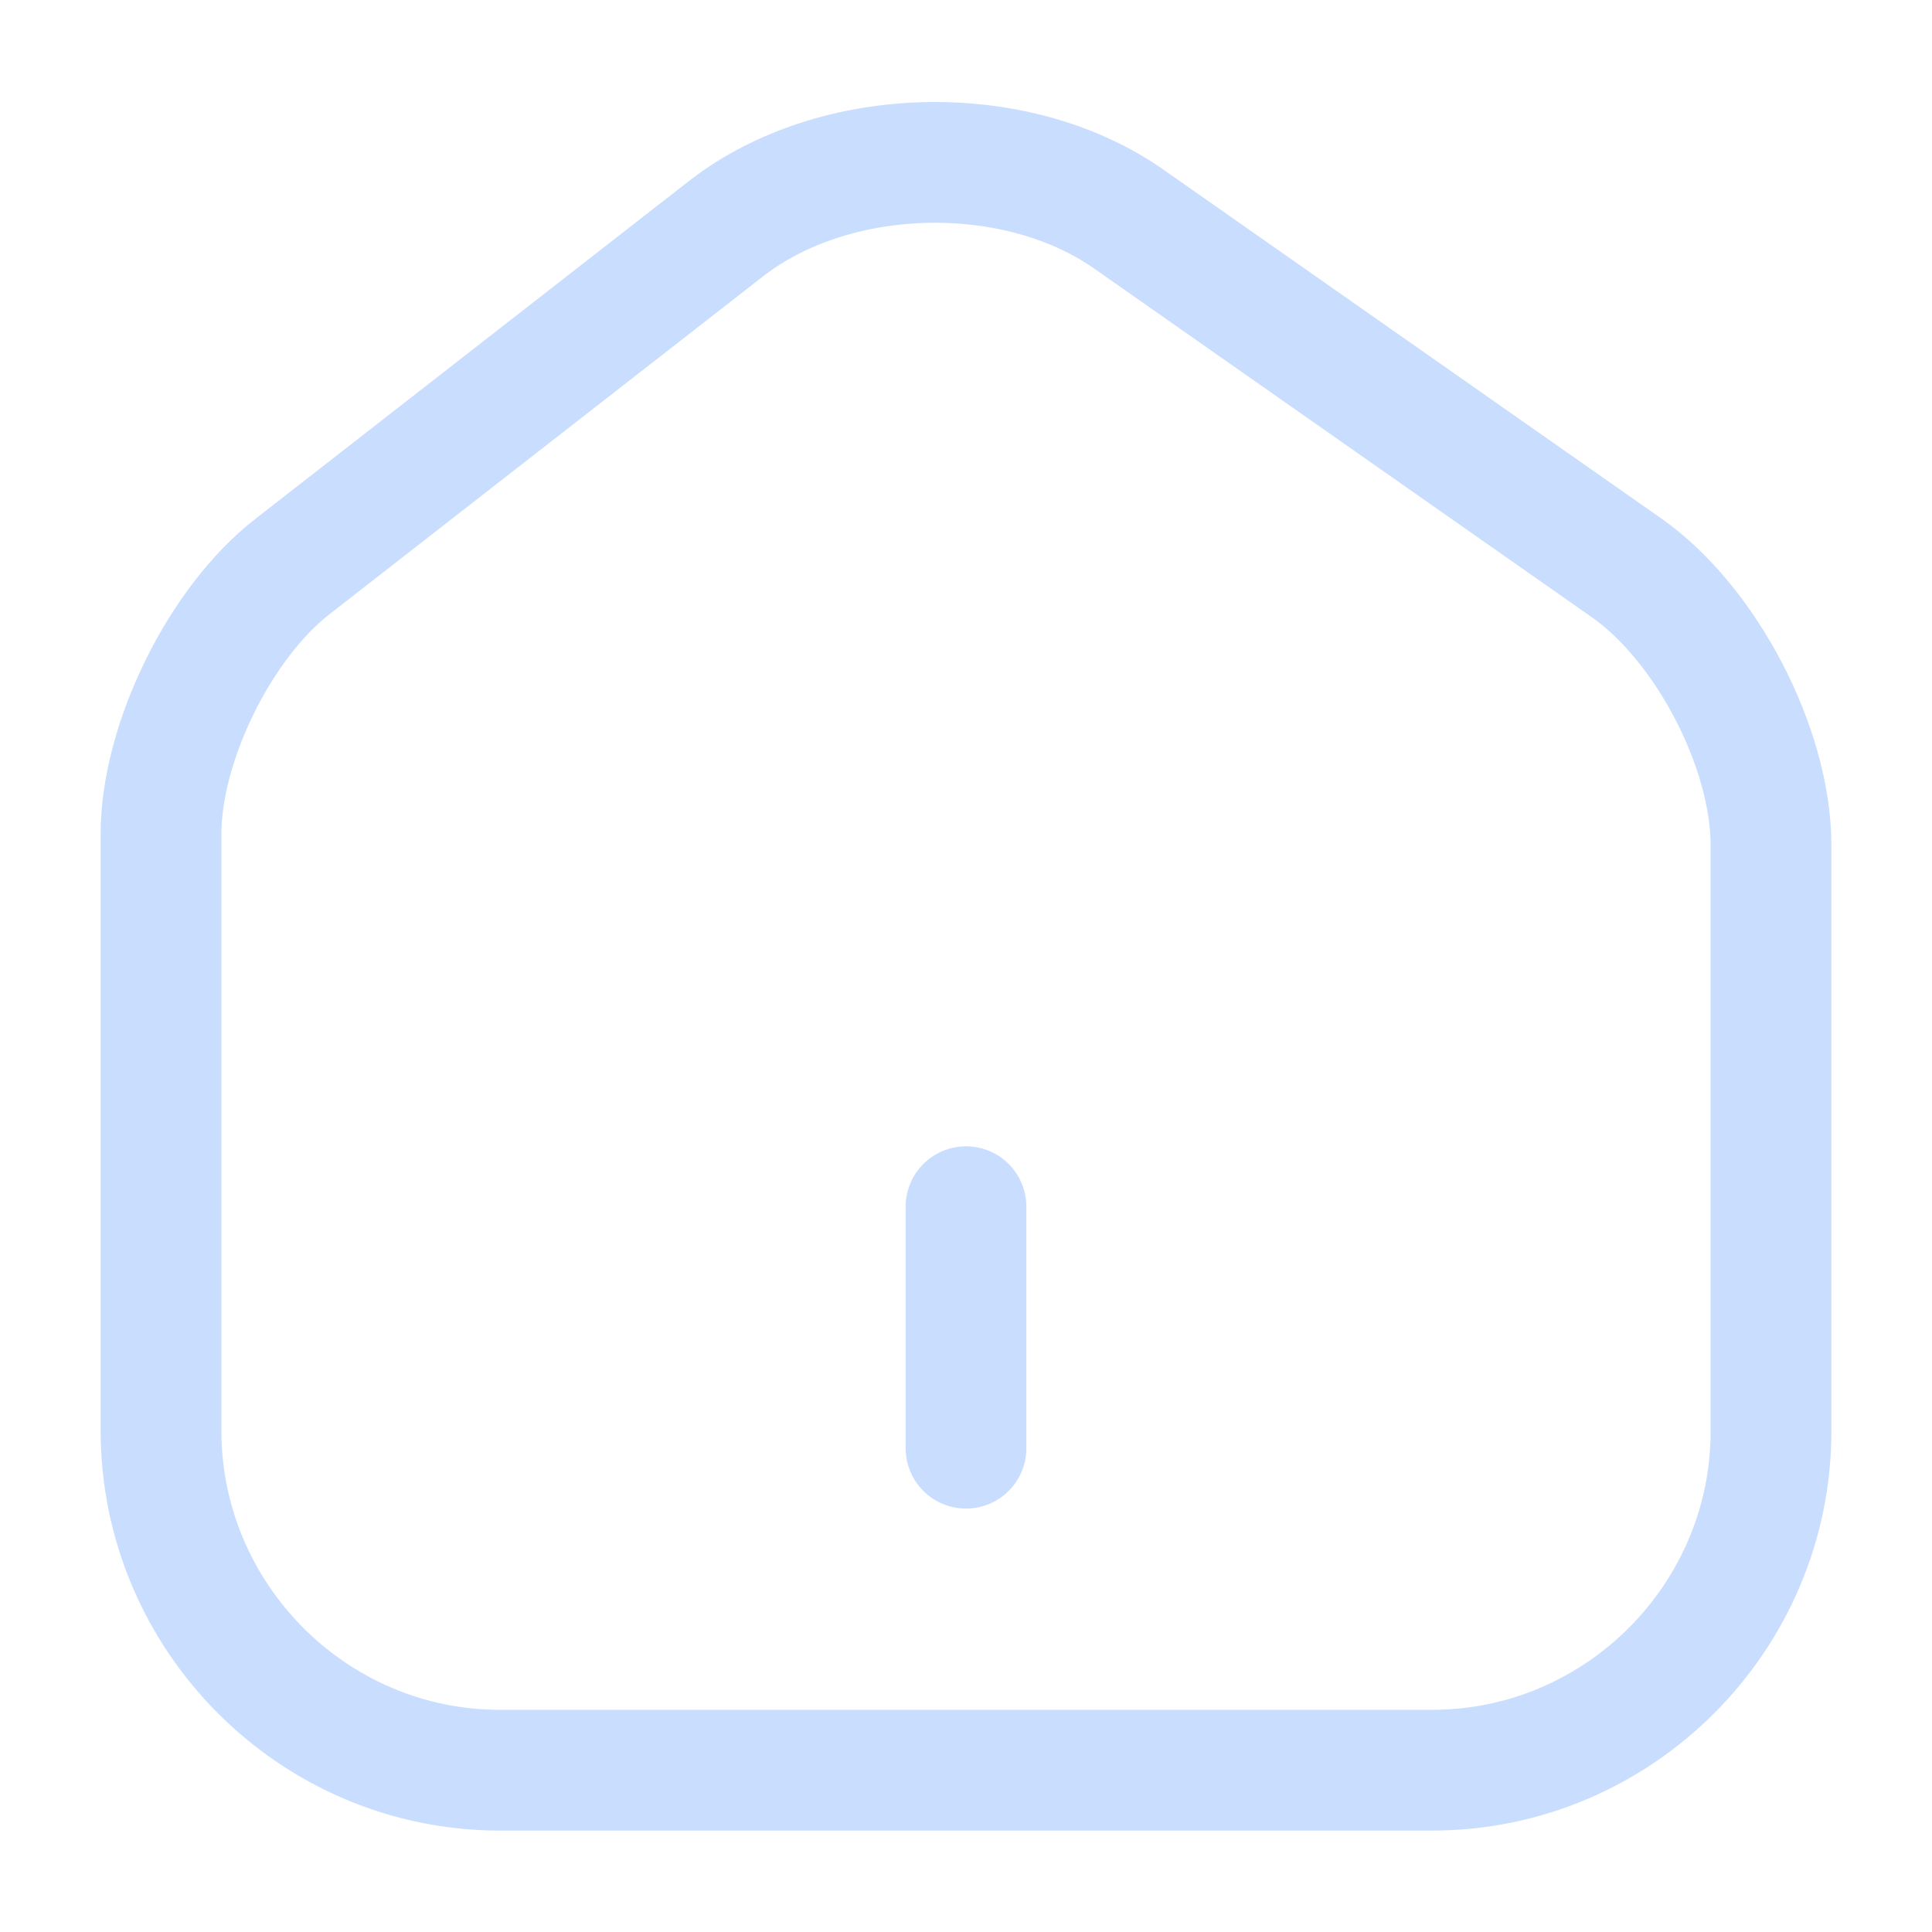
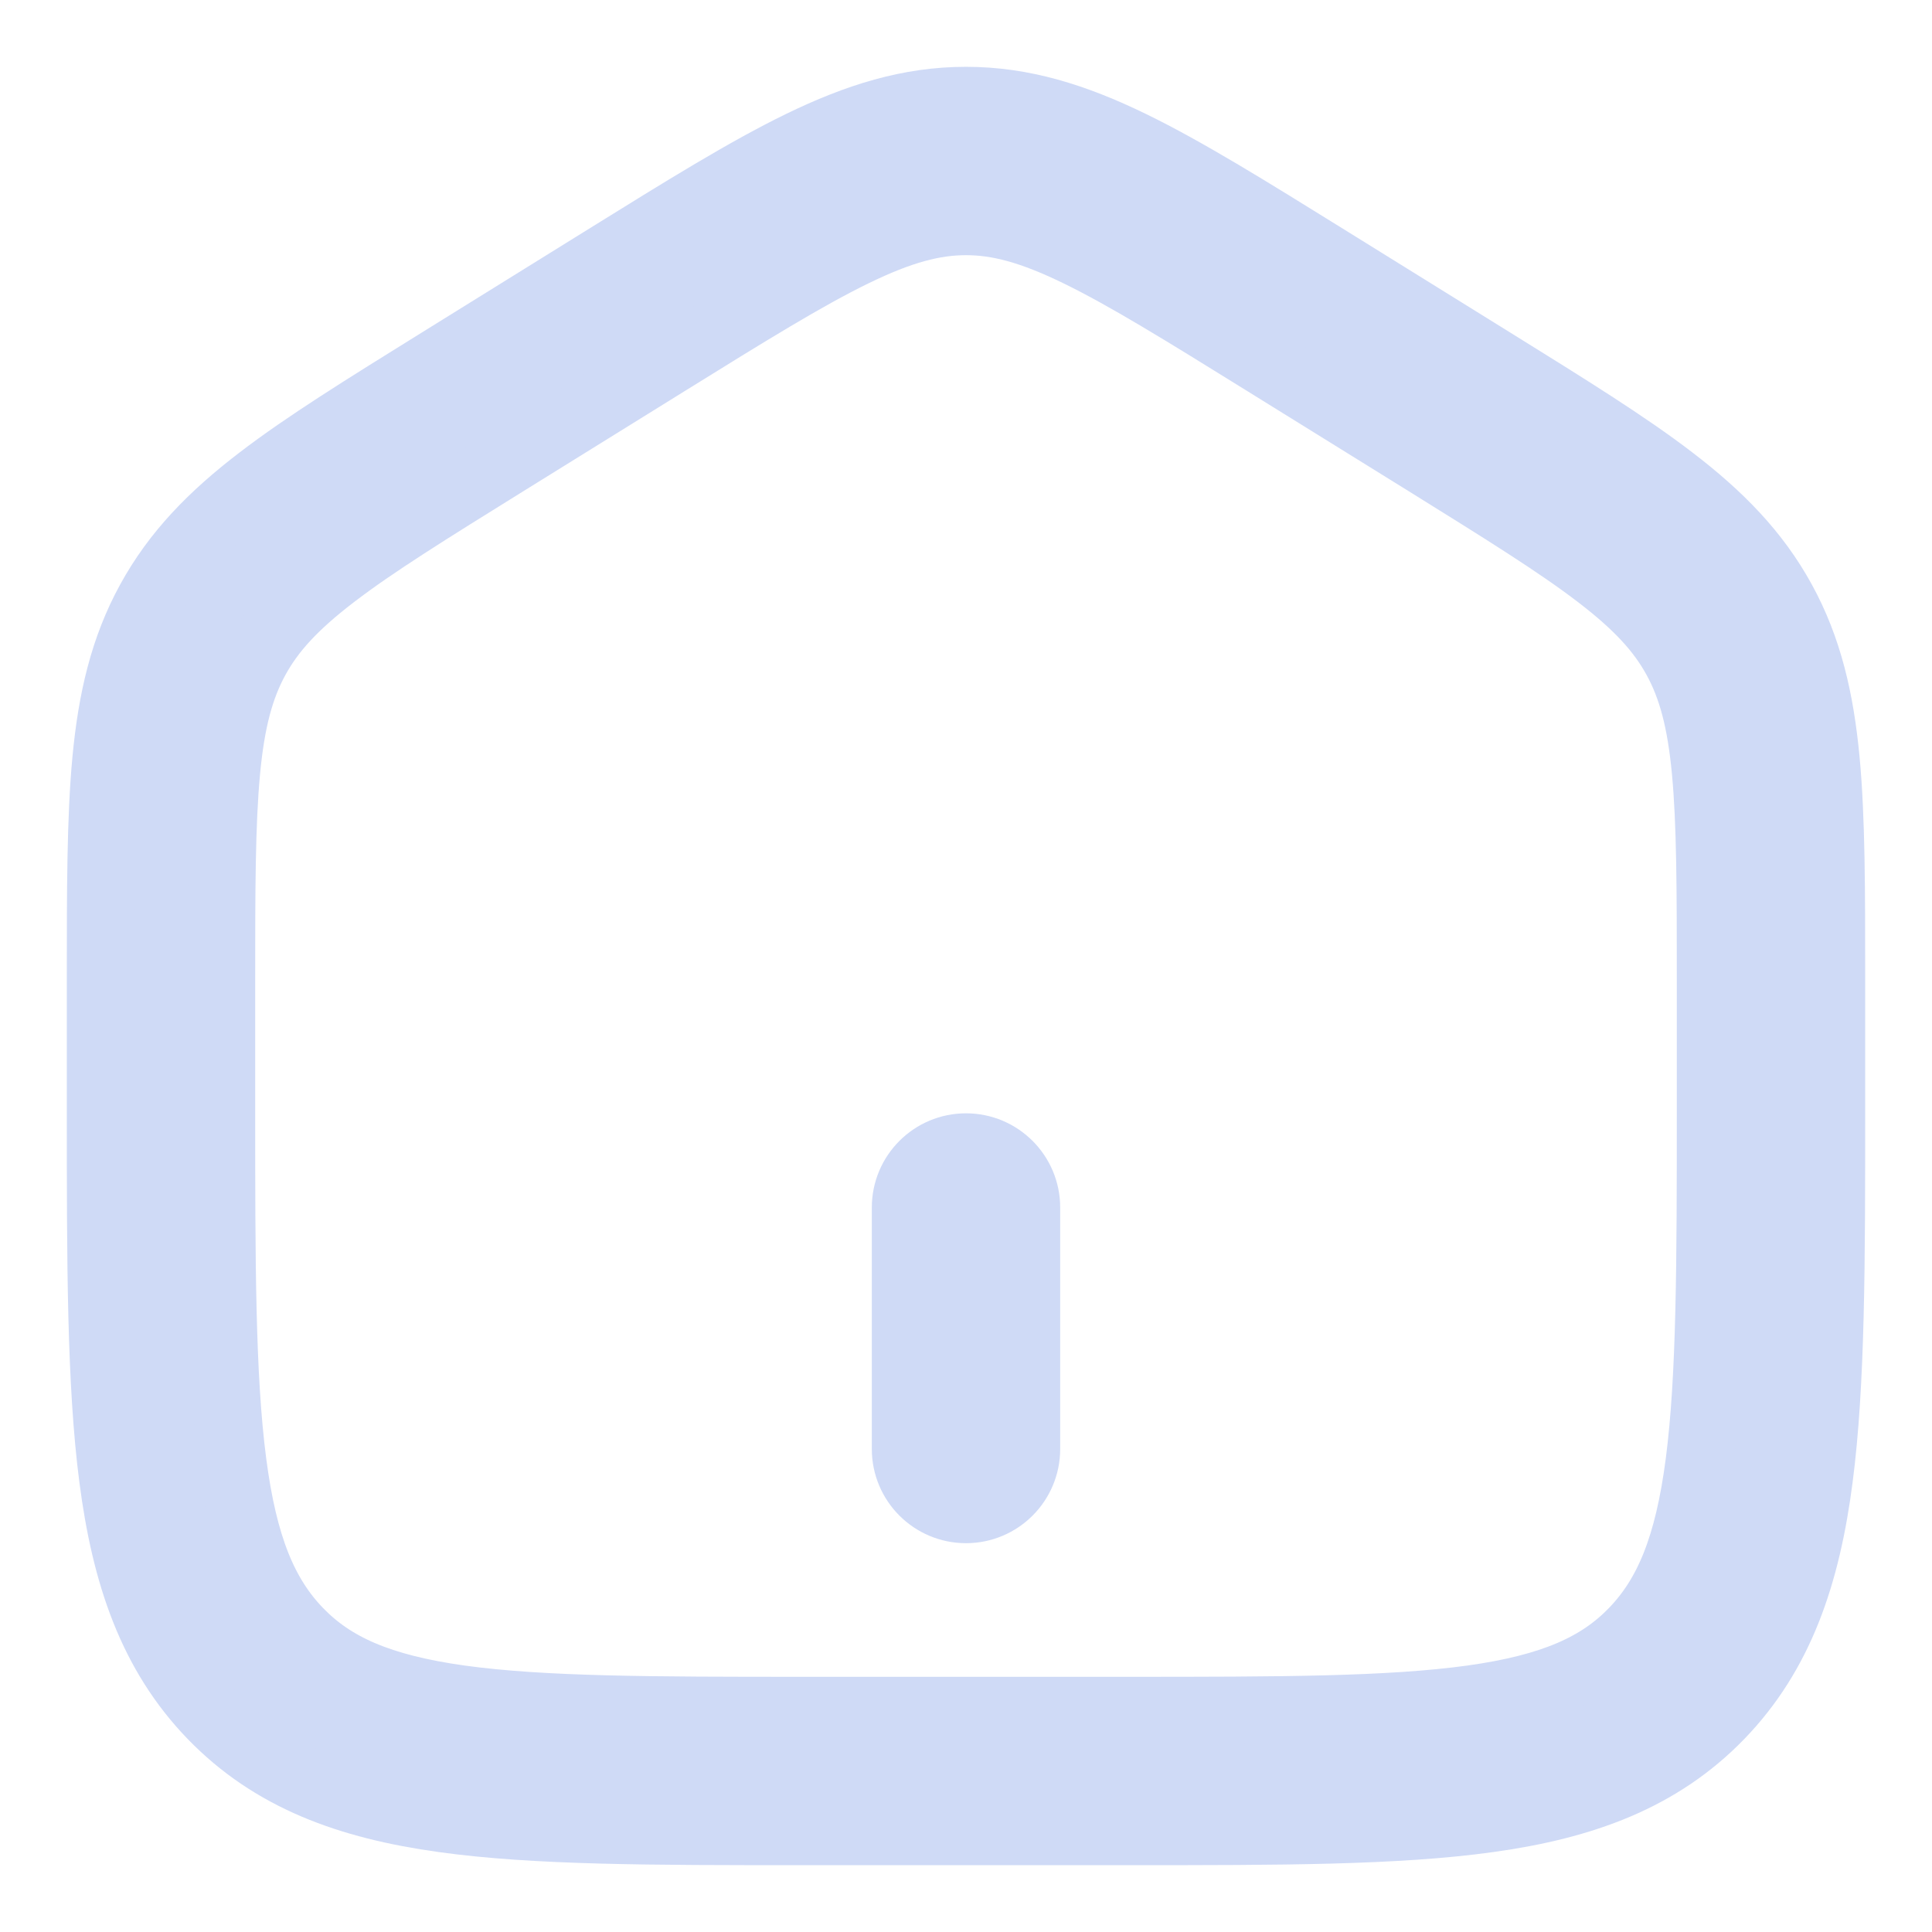
- <svg xmlns="http://www.w3.org/2000/svg" width="24" height="24" viewBox="0 0 24 24" fill="none">
-   <path d="M12 17.99V14.99M9.02 2.84L3.63 7.04C2.73 7.74 2 9.23 2 10.36V17.77C2 20.09 3.89 21.99 6.21 21.99H17.79C20.11 21.99 22 20.09 22 17.78V10.5C22 9.29 21.19 7.74 20.2 7.05L14.02 2.72C12.62 1.74 10.37 1.79 9.02 2.84Z" stroke="#C9DDFF" stroke-width="1.5" stroke-linecap="round" stroke-linejoin="round" />
+ <svg xmlns="http://www.w3.org/2000/svg" width="800px" height="800px" viewBox="0 0 24 24" fill="none" stroke="#cfdaf6" stroke-width="0.84">
+   <g id="SVGRepo_bgCarrier" stroke-width="0" />
+   <g id="SVGRepo_tracerCarrier" stroke-linecap="round" stroke-linejoin="round" />
+   <g id="SVGRepo_iconCarrier">
+     <path d="M11.25 18C11.25 18.414 11.586 18.75 12 18.75C12.414 18.75 12.75 18.414 12.75 18V15C12.75 14.586 12.414 14.25 12 14.25C11.586 14.25 11.25 14.586 11.25 15V18Z" fill="#cfdaf6" />
+     <path fill-rule="evenodd" clip-rule="evenodd" d="M12 1.25C11.292 1.25 10.649 1.453 9.951 1.792C9.276 2.12 8.496 2.604 7.523 3.208L5.456 4.491C4.535 5.063 3.797 5.52 3.229 5.956C2.64 6.407 2.188 6.866 1.861 7.463C1.535 8.058 1.389 8.692 1.318 9.441C1.25 10.166 1.25 11.054 1.25 12.167V13.78C1.25 15.684 1.25 17.187 1.403 18.362C1.559 19.567 1.889 20.54 2.632 21.309C3.38 22.082 4.33 22.428 5.508 22.591C6.648 22.75 8.106 22.75 9.942 22.75H14.058C15.894 22.75 17.352 22.75 18.492 22.591C19.669 22.428 20.62 22.082 21.368 21.309C22.111 20.54 22.441 19.567 22.597 18.362C22.75 17.187 22.75 15.684 22.75 13.78V12.167C22.75 11.054 22.75 10.166 22.682 9.441C22.611 8.692 22.465 8.058 22.139 7.463C21.812 6.866 21.36 6.407 20.771 5.956C20.203 5.52 19.465 5.063 18.544 4.491L16.477 3.208C15.504 2.604 14.724 2.12 14.049 1.792C13.351 1.453 12.708 1.25 12 1.25ZM8.28 4.504C9.295 3.874 10.009 3.432 10.607 3.141C11.188 2.858 11.6 2.75 12 2.75C12.4 2.75 12.812 2.858 13.393 3.141C13.991 3.432 14.705 3.874 15.72 4.504L17.721 5.745C18.681 6.342 19.356 6.761 19.859 7.147C20.349 7.522 20.63 7.831 20.823 8.183C21.016 8.536 21.129 8.949 21.188 9.581C21.249 10.229 21.25 11.046 21.25 12.204V13.725C21.25 15.696 21.248 17.101 21.11 18.168C20.974 19.216 20.717 19.824 20.289 20.267C19.865 20.706 19.287 20.966 18.286 21.106C17.26 21.248 15.908 21.25 14 21.25H10C8.092 21.25 6.74 21.248 5.714 21.106C4.713 20.966 4.135 20.706 3.711 20.267C3.283 19.824 3.026 19.216 2.89 18.168C2.751 17.101 2.75 15.696 2.75 13.725V12.204C2.75 11.046 2.751 10.229 2.812 9.581C2.871 8.949 2.984 8.536 3.177 8.183C3.37 7.831 3.651 7.522 4.141 7.147C4.644 6.761 5.319 6.342 6.28 5.745L8.28 4.504Z" fill="#cfdaf6" />
+   </g>
</svg>
